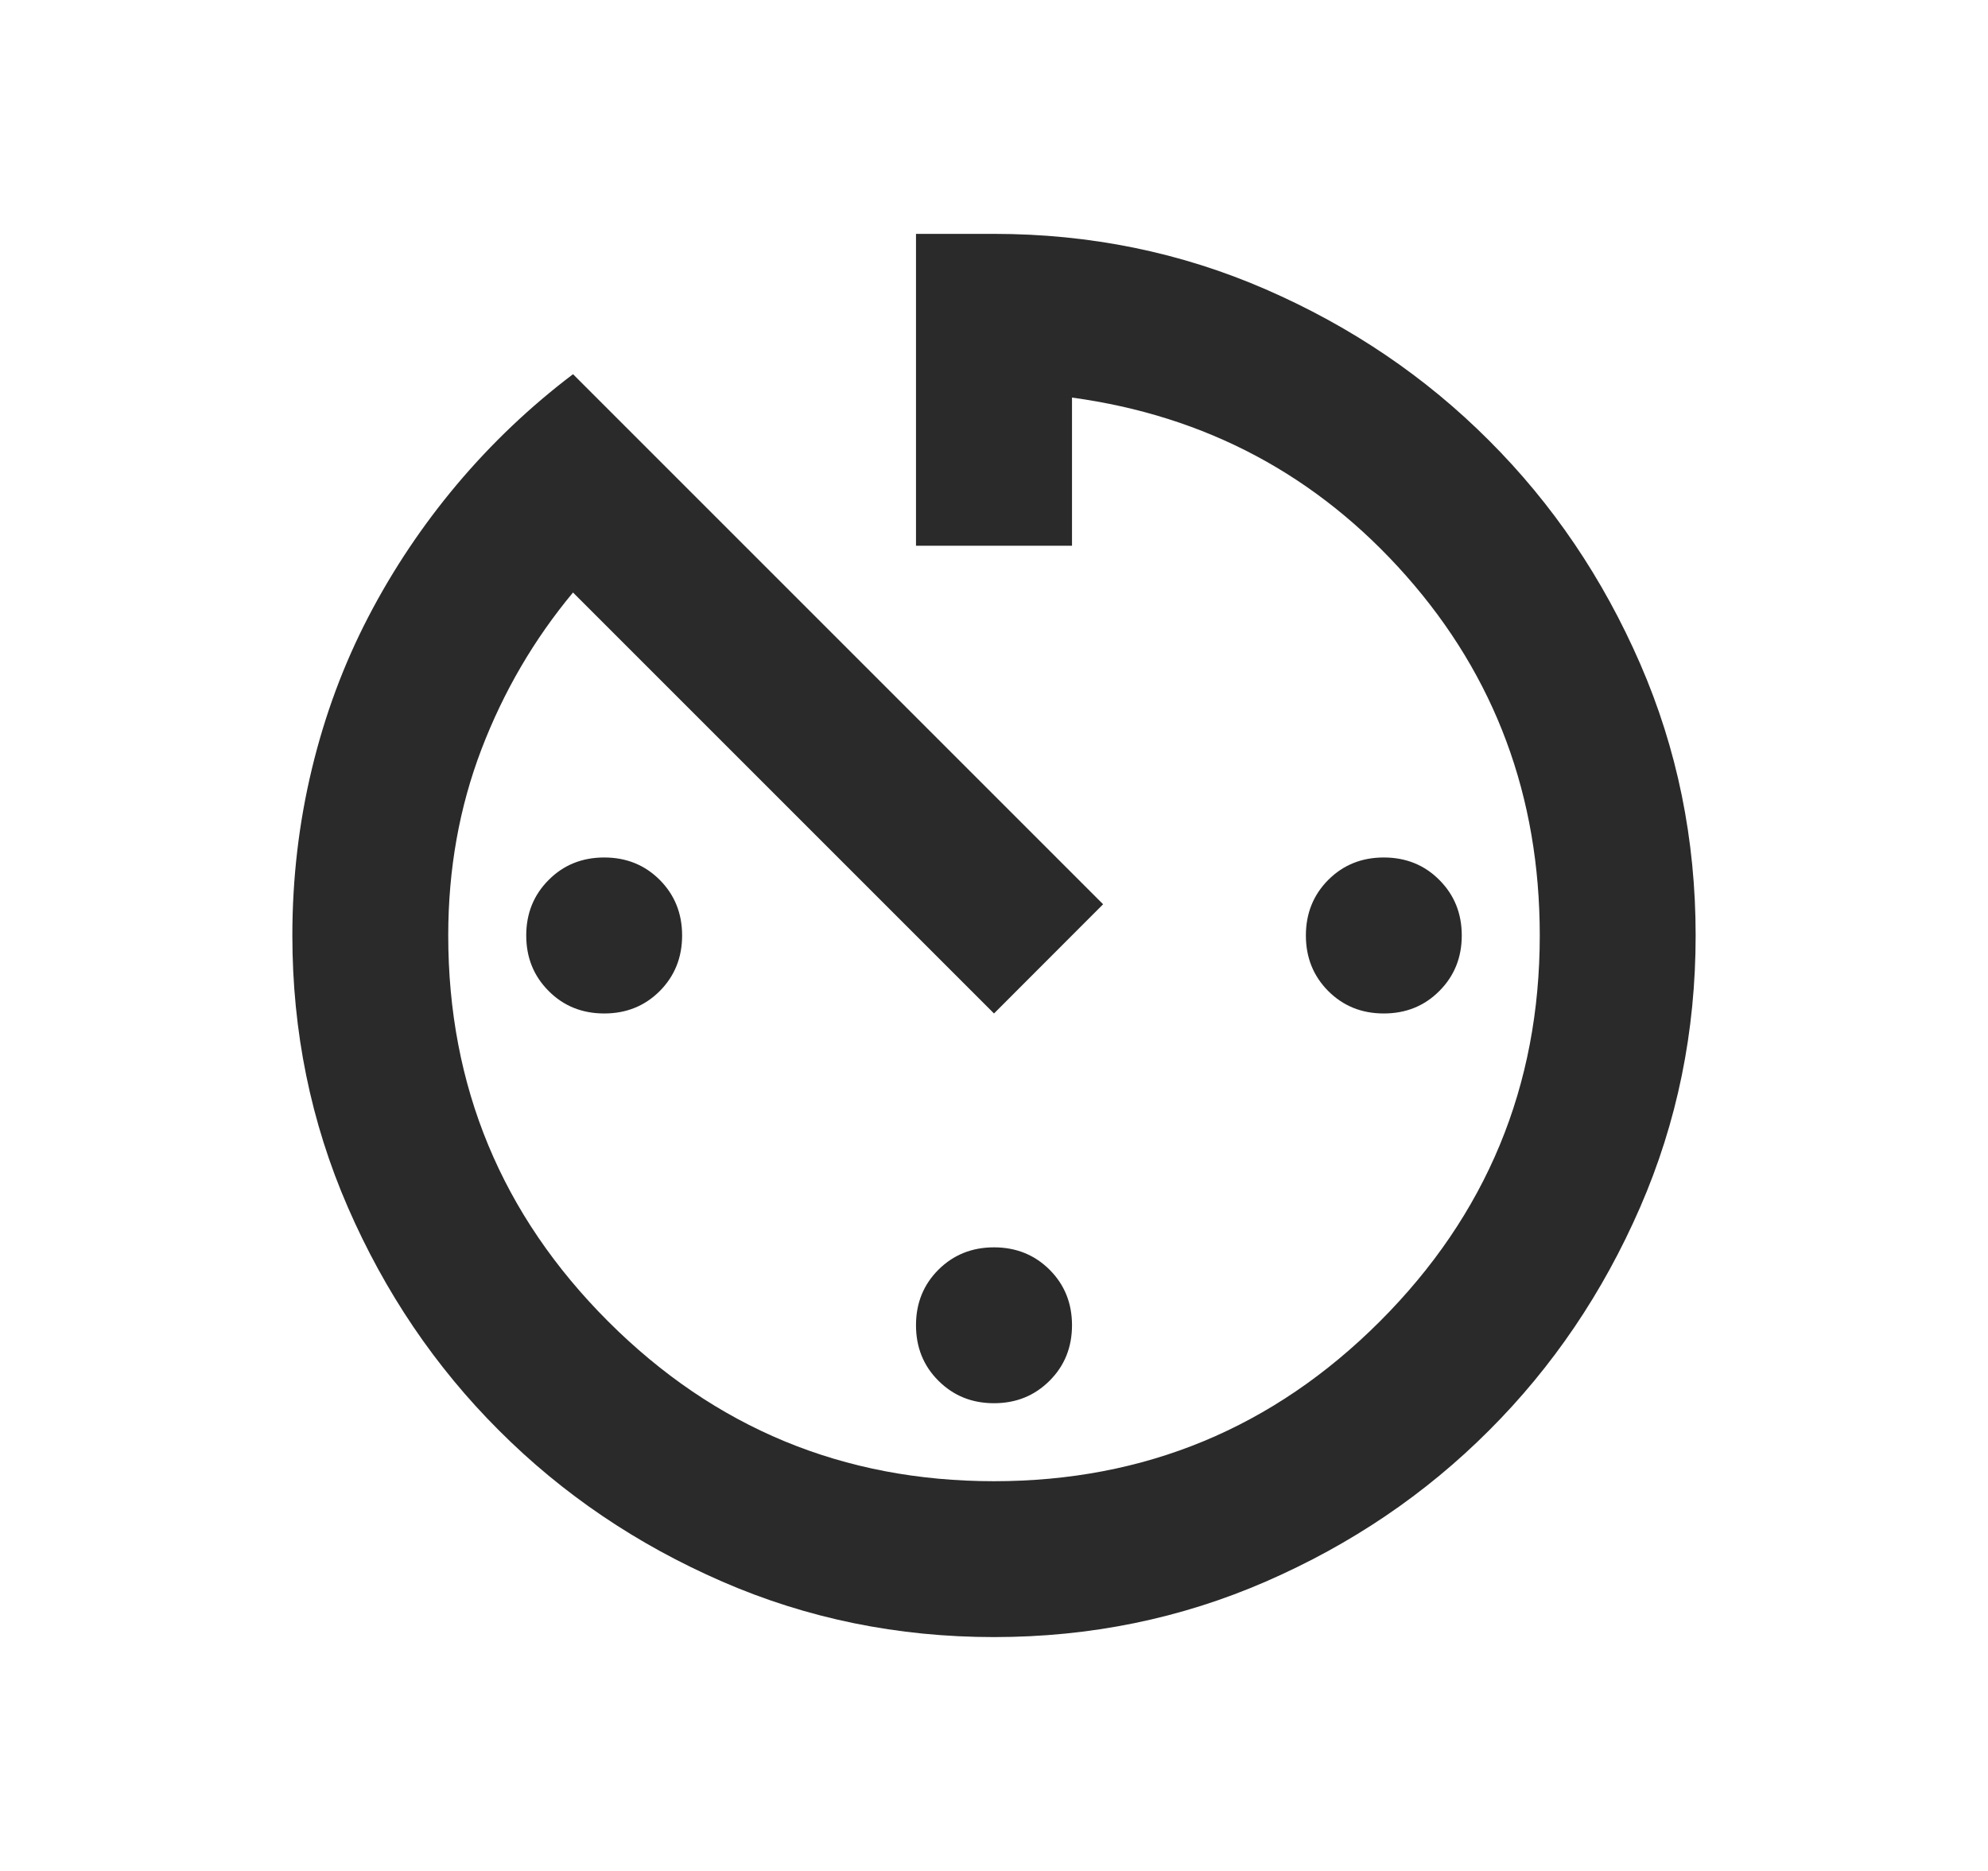
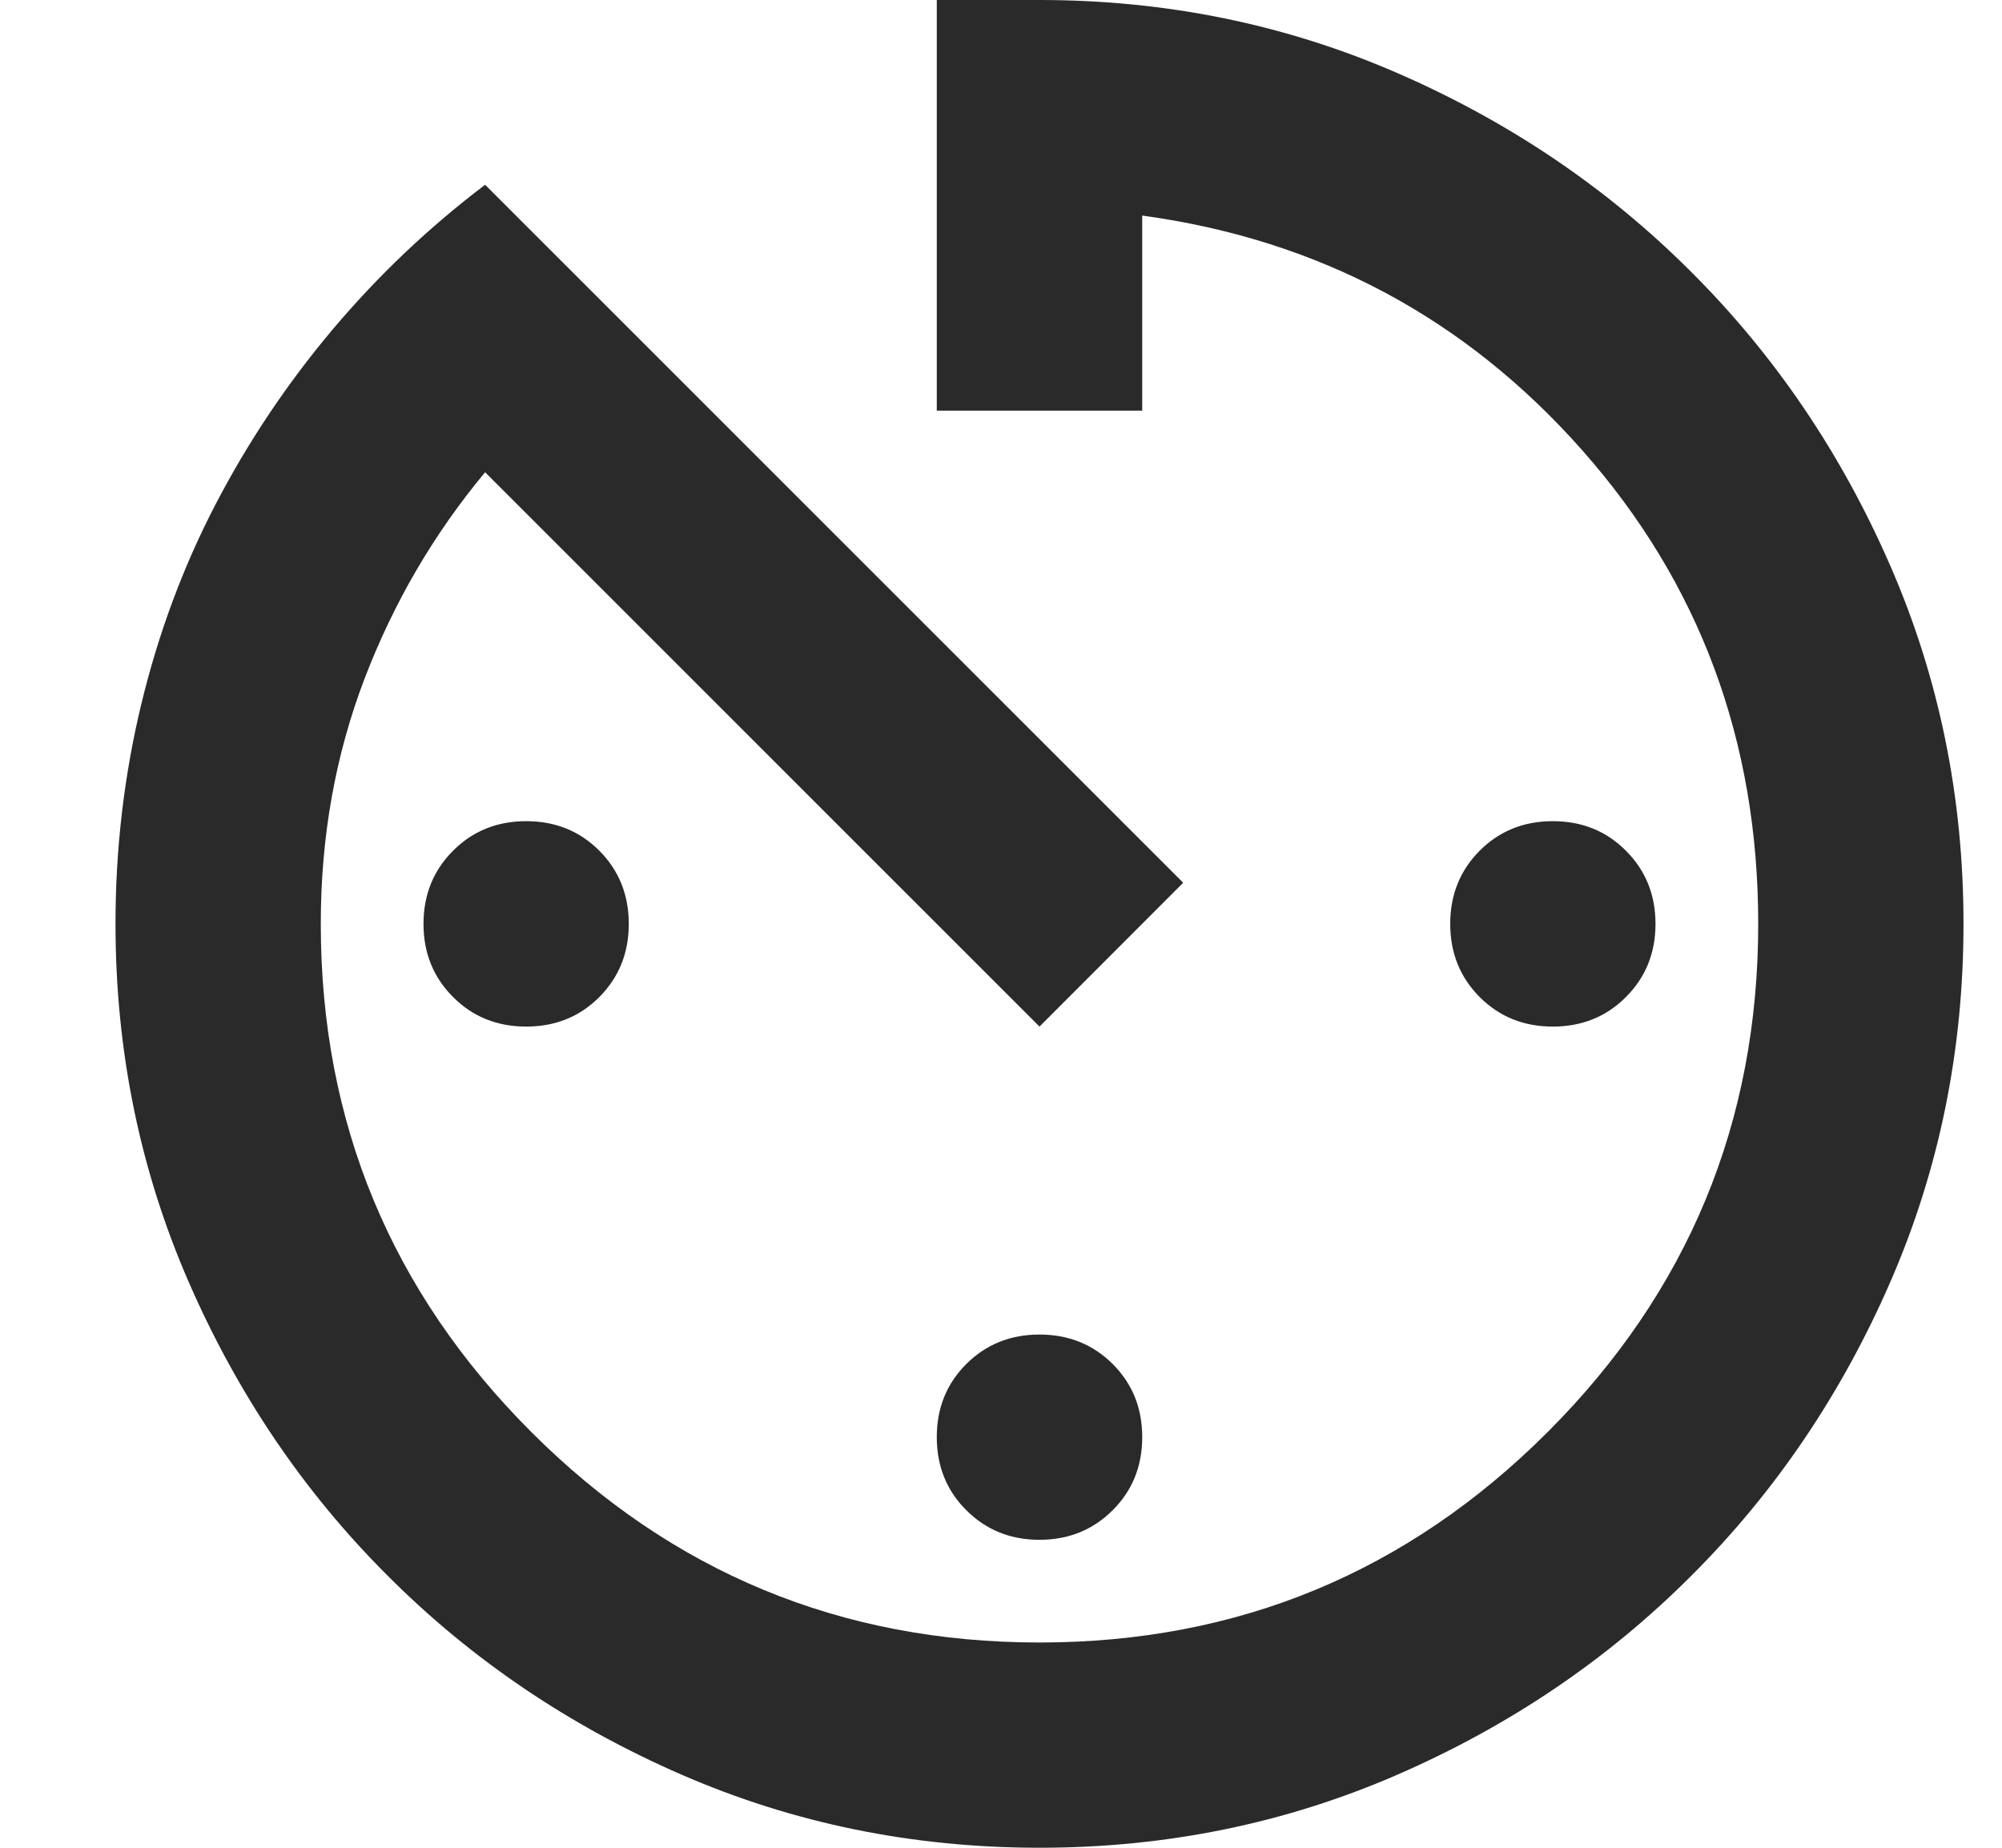
- <svg xmlns="http://www.w3.org/2000/svg" width="17" height="16" viewBox="0 0 17 16" fill="none">
-   <mask id="mask0_580_771" style="mask-type:alpha" maskUnits="userSpaceOnUse" x="0" y="0" width="17" height="16">
-     <rect x="0.5" width="16" height="16" fill="#D9D9D9" />
-   </mask>
-   <g mask="url(#mask0_580_771)">
-     <path d="M8.5 14C7.678 14 6.903 13.842 6.175 13.525C5.447 13.208 4.811 12.778 4.267 12.233C3.722 11.689 3.292 11.053 2.975 10.325C2.658 9.597 2.5 8.822 2.5 8C2.5 7.511 2.556 7.036 2.667 6.575C2.778 6.114 2.939 5.681 3.15 5.275C3.361 4.869 3.614 4.492 3.908 4.142C4.203 3.792 4.533 3.478 4.9 3.2L9.433 7.733L8.5 8.667L4.9 5.067C4.567 5.467 4.306 5.914 4.117 6.408C3.928 6.903 3.833 7.433 3.833 8C3.833 9.289 4.289 10.389 5.2 11.3C6.111 12.211 7.211 12.667 8.5 12.667C9.789 12.667 10.889 12.211 11.8 11.3C12.711 10.389 13.167 9.289 13.167 8C13.167 6.811 12.786 5.786 12.025 4.925C11.264 4.064 10.311 3.556 9.167 3.4V4.667H7.833V2H8.5C9.322 2 10.097 2.158 10.825 2.475C11.553 2.792 12.189 3.222 12.733 3.767C13.278 4.311 13.708 4.947 14.025 5.675C14.342 6.403 14.5 7.178 14.5 8C14.5 8.822 14.342 9.597 14.025 10.325C13.708 11.053 13.278 11.689 12.733 12.233C12.189 12.778 11.553 13.208 10.825 13.525C10.097 13.842 9.322 14 8.5 14ZM5.167 8.667C4.978 8.667 4.819 8.603 4.692 8.475C4.564 8.347 4.5 8.189 4.5 8C4.5 7.811 4.564 7.653 4.692 7.525C4.819 7.397 4.978 7.333 5.167 7.333C5.356 7.333 5.514 7.397 5.642 7.525C5.769 7.653 5.833 7.811 5.833 8C5.833 8.189 5.769 8.347 5.642 8.475C5.514 8.603 5.356 8.667 5.167 8.667ZM8.5 12C8.311 12 8.153 11.936 8.025 11.808C7.897 11.681 7.833 11.522 7.833 11.333C7.833 11.144 7.897 10.986 8.025 10.858C8.153 10.731 8.311 10.667 8.5 10.667C8.689 10.667 8.847 10.731 8.975 10.858C9.103 10.986 9.167 11.144 9.167 11.333C9.167 11.522 9.103 11.681 8.975 11.808C8.847 11.936 8.689 12 8.5 12ZM11.833 8.667C11.644 8.667 11.486 8.603 11.358 8.475C11.231 8.347 11.167 8.189 11.167 8C11.167 7.811 11.231 7.653 11.358 7.525C11.486 7.397 11.644 7.333 11.833 7.333C12.022 7.333 12.181 7.397 12.308 7.525C12.436 7.653 12.5 7.811 12.5 8C12.5 8.189 12.436 8.347 12.308 8.475C12.181 8.603 12.022 8.667 11.833 8.667Z" fill="#2A2A2A" />
-   </g>
+ <svg xmlns="http://www.w3.org/2000/svg" width="13" height="12" viewBox="0 0 13 12" fill="none">
+   <path d="M6.75 12C5.928 12 5.153 11.842 4.425 11.525C3.697 11.208 3.061 10.778 2.517 10.233C1.972 9.689 1.542 9.053 1.225 8.325C0.908 7.597 0.75 6.822 0.75 6C0.75 5.511 0.806 5.036 0.917 4.575C1.028 4.114 1.189 3.681 1.4 3.275C1.611 2.869 1.864 2.492 2.158 2.142C2.453 1.792 2.783 1.478 3.15 1.2L7.683 5.733L6.75 6.667L3.15 3.067C2.817 3.467 2.556 3.914 2.367 4.408C2.178 4.903 2.083 5.433 2.083 6C2.083 7.289 2.539 8.389 3.45 9.3C4.361 10.211 5.461 10.667 6.75 10.667C8.039 10.667 9.139 10.211 10.05 9.3C10.961 8.389 11.417 7.289 11.417 6C11.417 4.811 11.036 3.786 10.275 2.925C9.514 2.064 8.561 1.556 7.417 1.4V2.667H6.083V0H6.75C7.572 0 8.347 0.158 9.075 0.475C9.803 0.792 10.439 1.222 10.983 1.767C11.528 2.311 11.958 2.947 12.275 3.675C12.592 4.403 12.75 5.178 12.75 6C12.75 6.822 12.592 7.597 12.275 8.325C11.958 9.053 11.528 9.689 10.983 10.233C10.439 10.778 9.803 11.208 9.075 11.525C8.347 11.842 7.572 12 6.75 12ZM3.417 6.667C3.228 6.667 3.069 6.603 2.942 6.475C2.814 6.347 2.75 6.189 2.75 6C2.75 5.811 2.814 5.653 2.942 5.525C3.069 5.397 3.228 5.333 3.417 5.333C3.606 5.333 3.764 5.397 3.892 5.525C4.019 5.653 4.083 5.811 4.083 6C4.083 6.189 4.019 6.347 3.892 6.475C3.764 6.603 3.606 6.667 3.417 6.667ZM6.75 10C6.561 10 6.403 9.936 6.275 9.808C6.147 9.681 6.083 9.522 6.083 9.333C6.083 9.144 6.147 8.986 6.275 8.858C6.403 8.731 6.561 8.667 6.75 8.667C6.939 8.667 7.097 8.731 7.225 8.858C7.353 8.986 7.417 9.144 7.417 9.333C7.417 9.522 7.353 9.681 7.225 9.808C7.097 9.936 6.939 10 6.75 10ZM10.083 6.667C9.894 6.667 9.736 6.603 9.608 6.475C9.481 6.347 9.417 6.189 9.417 6C9.417 5.811 9.481 5.653 9.608 5.525C9.736 5.397 9.894 5.333 10.083 5.333C10.272 5.333 10.431 5.397 10.558 5.525C10.686 5.653 10.75 5.811 10.75 6C10.75 6.189 10.686 6.347 10.558 6.475C10.431 6.603 10.272 6.667 10.083 6.667Z" fill="#2A2A2A" />
</svg>
